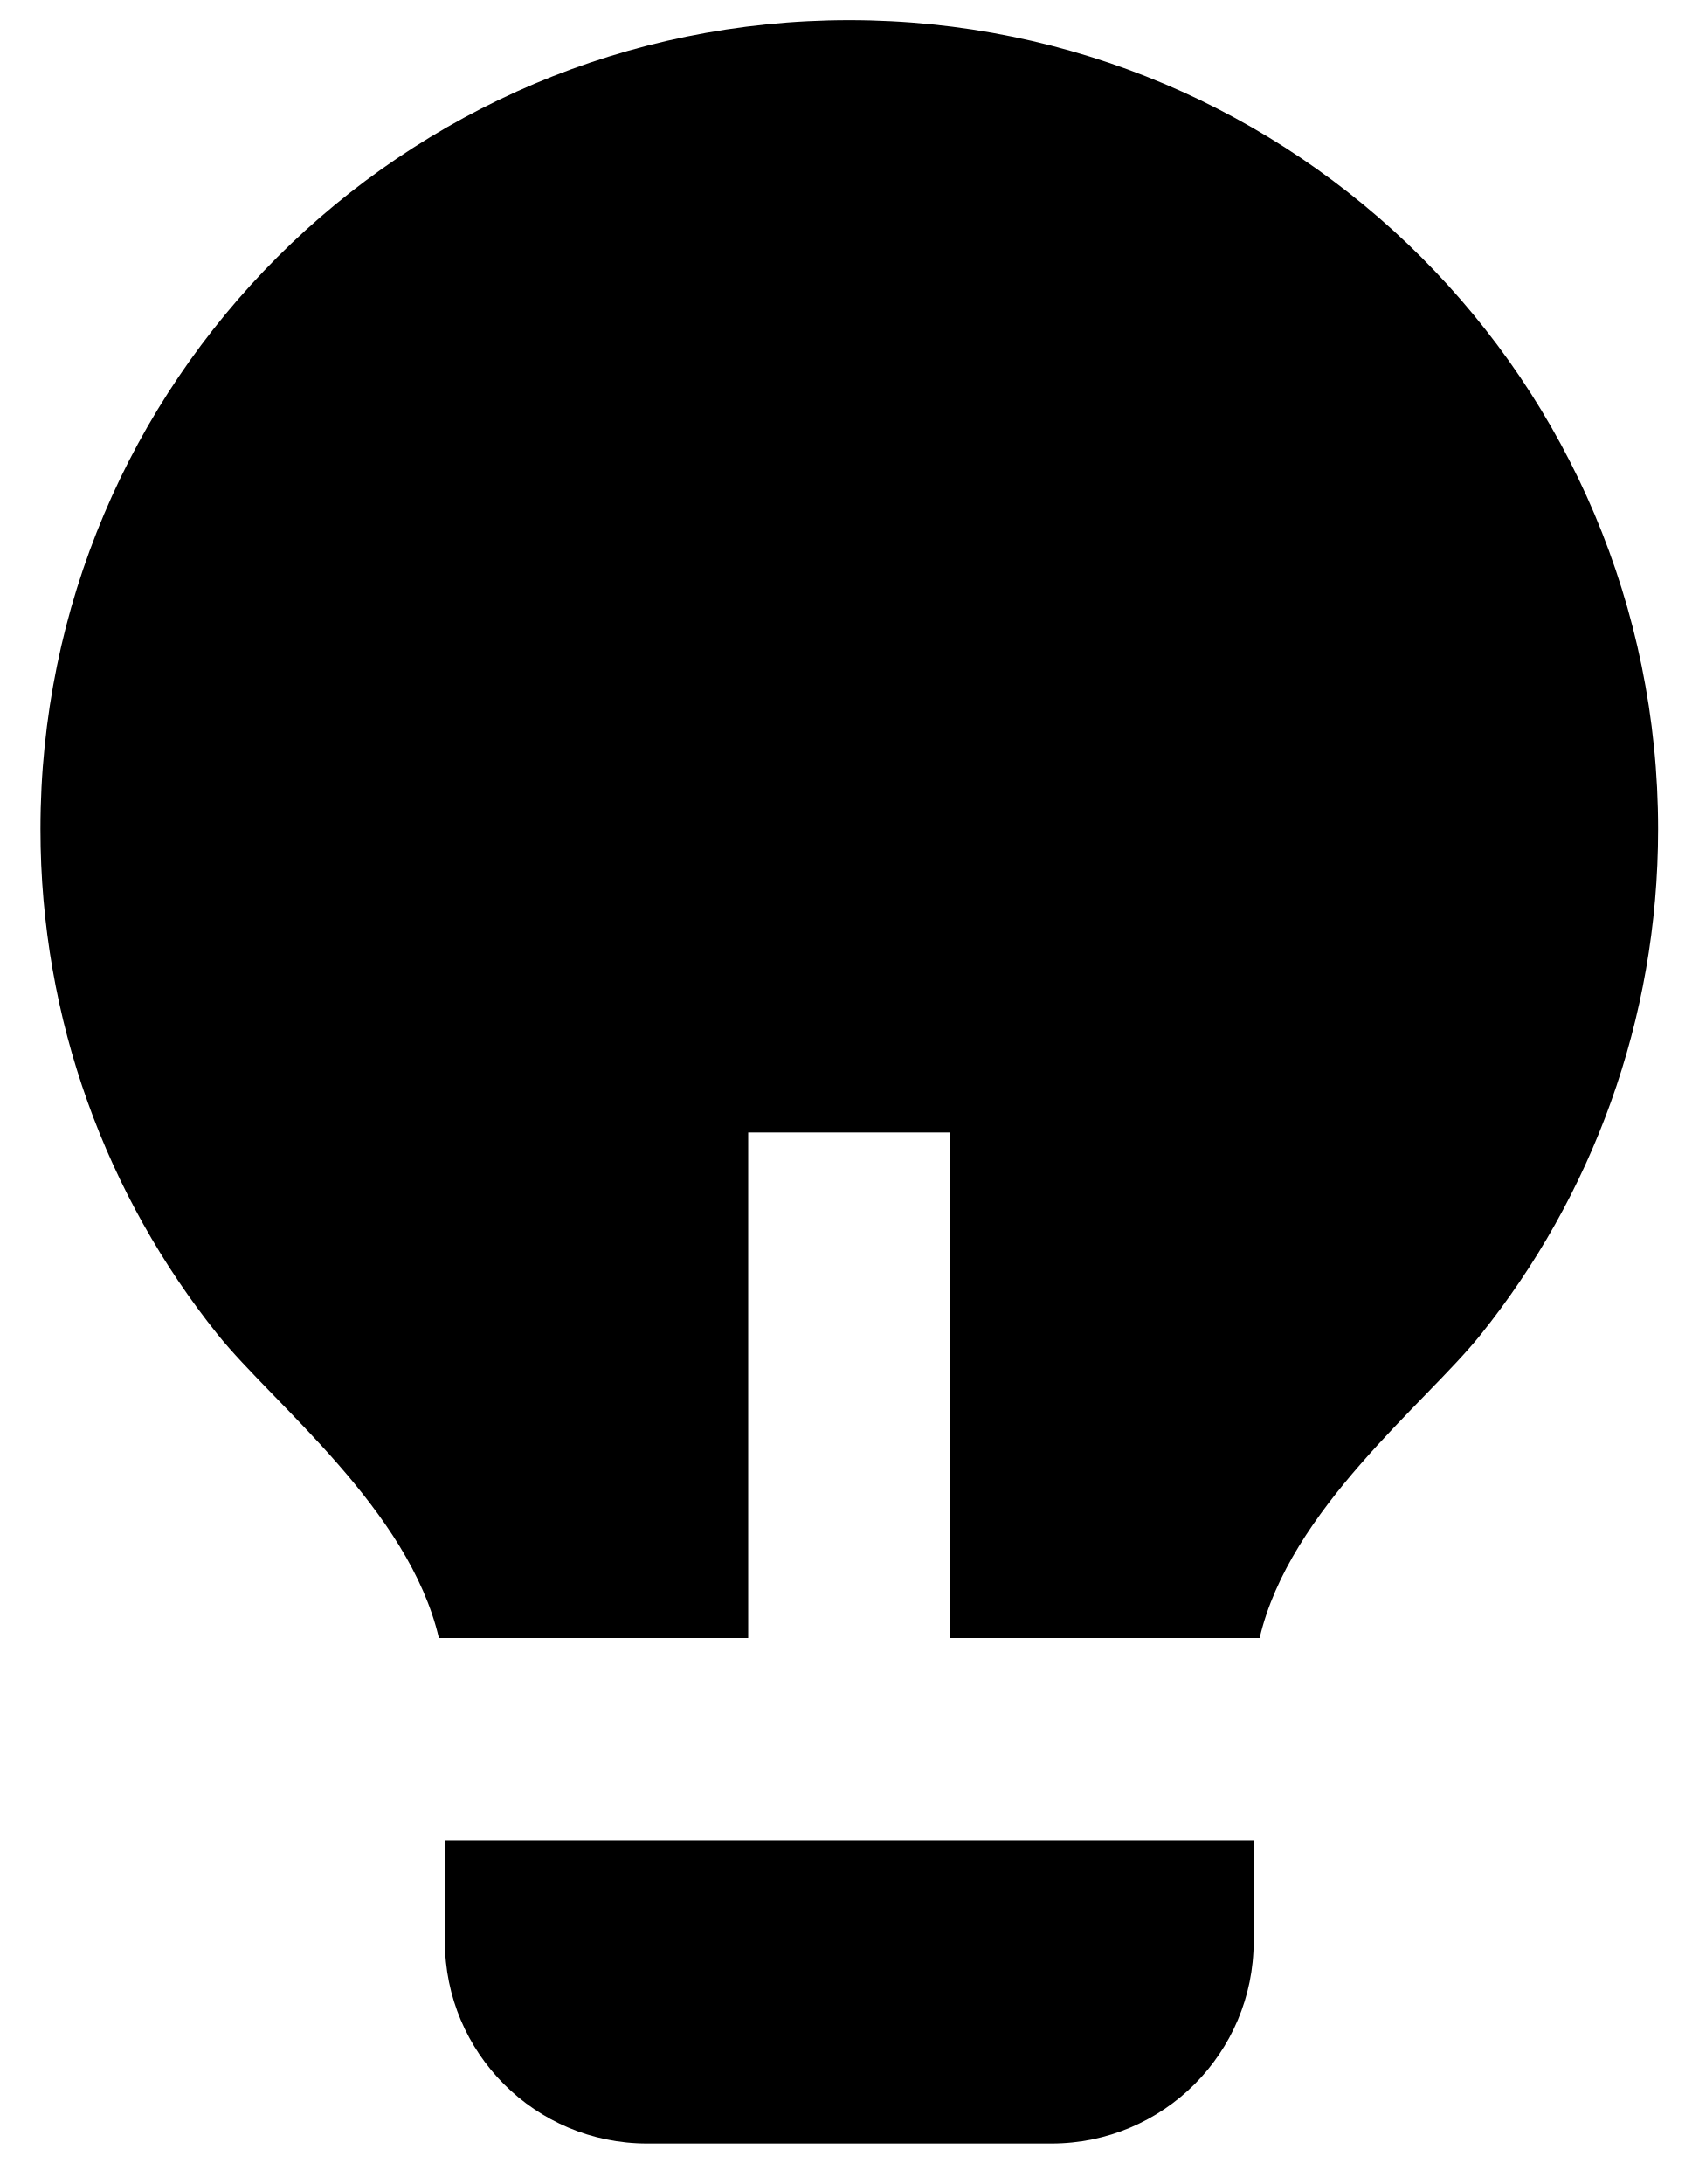
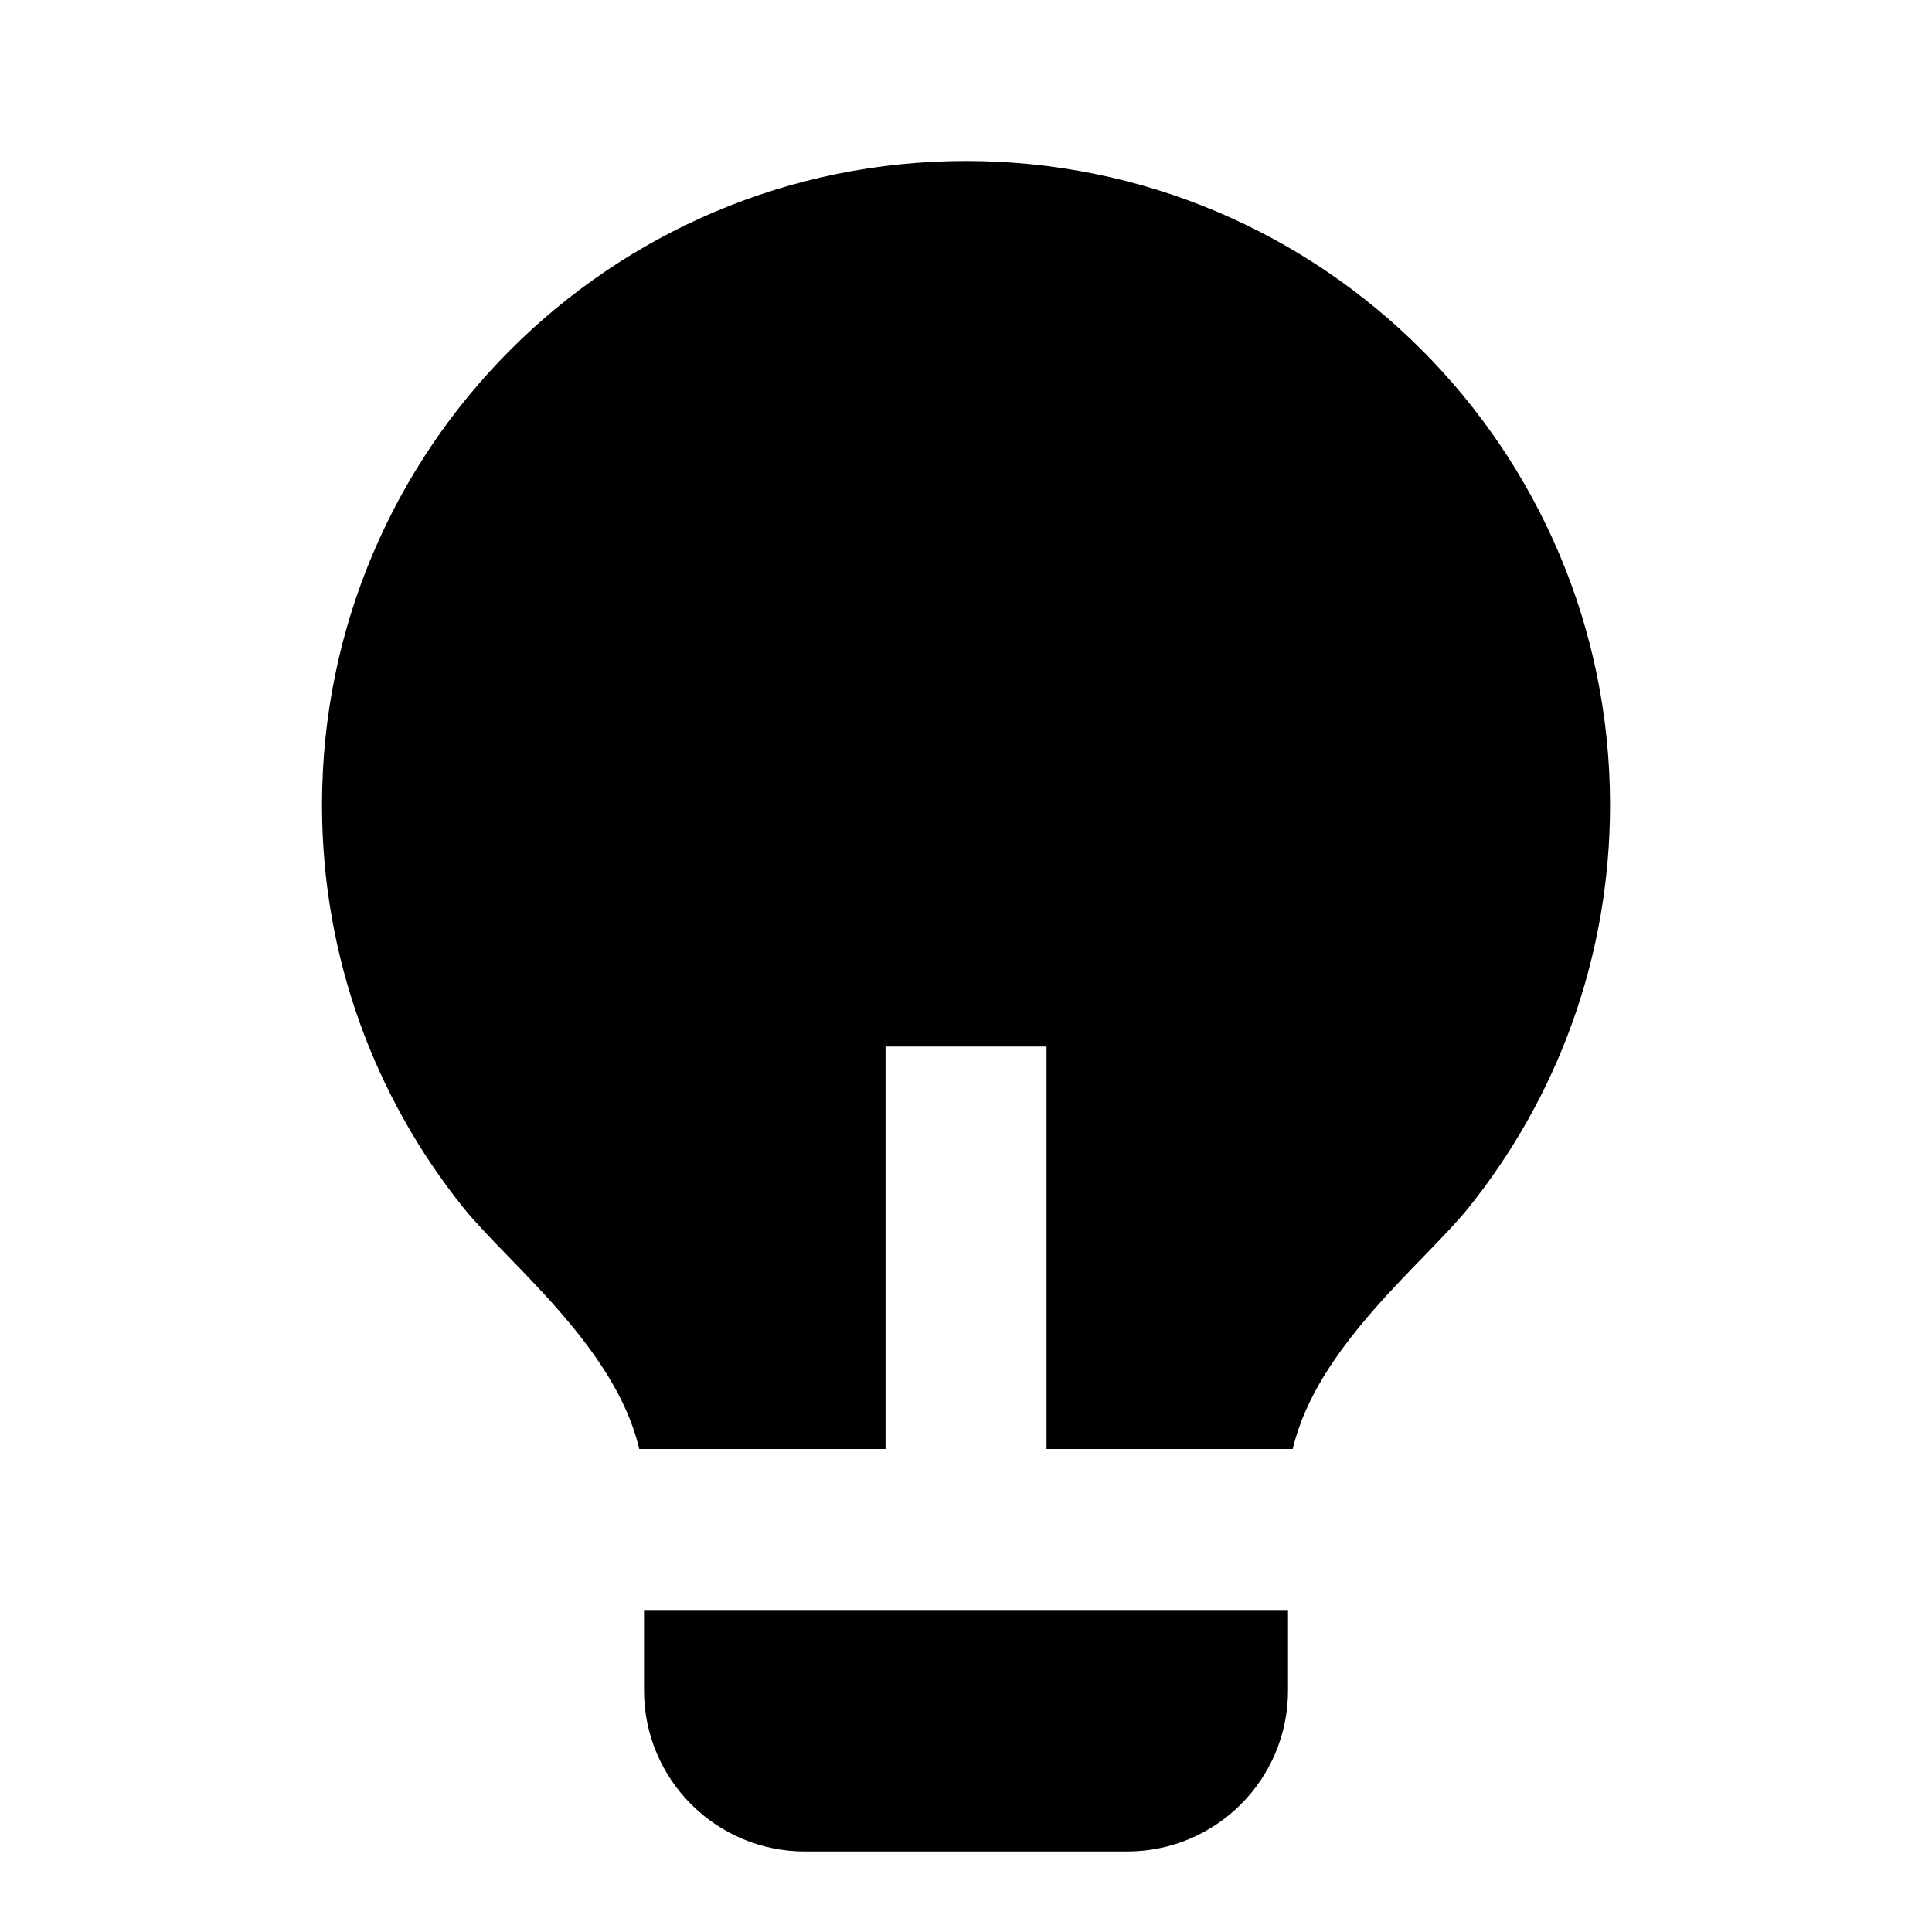
- <svg xmlns="http://www.w3.org/2000/svg" width="28" height="36" viewBox="0 0 28 36" fill="none">
-   <path d="M12.334 27H7.235C6.74 24.879 4.507 23.143 3.59 21.999C1.761 19.716 0.667 16.819 0.667 13.667C0.667 6.303 6.637 0.333 14 0.333C21.364 0.333 27.334 6.303 27.334 13.667C27.334 16.821 26.238 19.719 24.407 22.002C23.491 23.145 21.26 24.879 20.765 27H15.667V18.667H12.334V27ZM20.667 30.333V32C20.667 33.841 19.175 35.333 17.334 35.333H10.667C8.826 35.333 7.334 33.841 7.334 32V30.333H20.667Z" fill="black" />
+ <svg xmlns="http://www.w3.org/2000/svg" width="40" height="40" viewBox="0 0 40 40" fill="none">
+   <path d="M18.334 30H13.235C12.74 27.879 10.507 26.143 9.59 24.999C7.761 22.716 6.667 19.819 6.667 16.667C6.667 9.303 12.636 3.333 20 3.333C27.364 3.333 33.334 9.303 33.334 16.667C33.334 19.821 32.238 22.719 30.407 25.002C29.491 26.145 27.26 27.879 26.765 30H21.667V21.667H18.334V30ZM26.667 33.333V35C26.667 36.841 25.175 38.333 23.334 38.333H16.667C14.826 38.333 13.334 36.841 13.334 35V33.333H26.667Z" fill="black" />
</svg>
